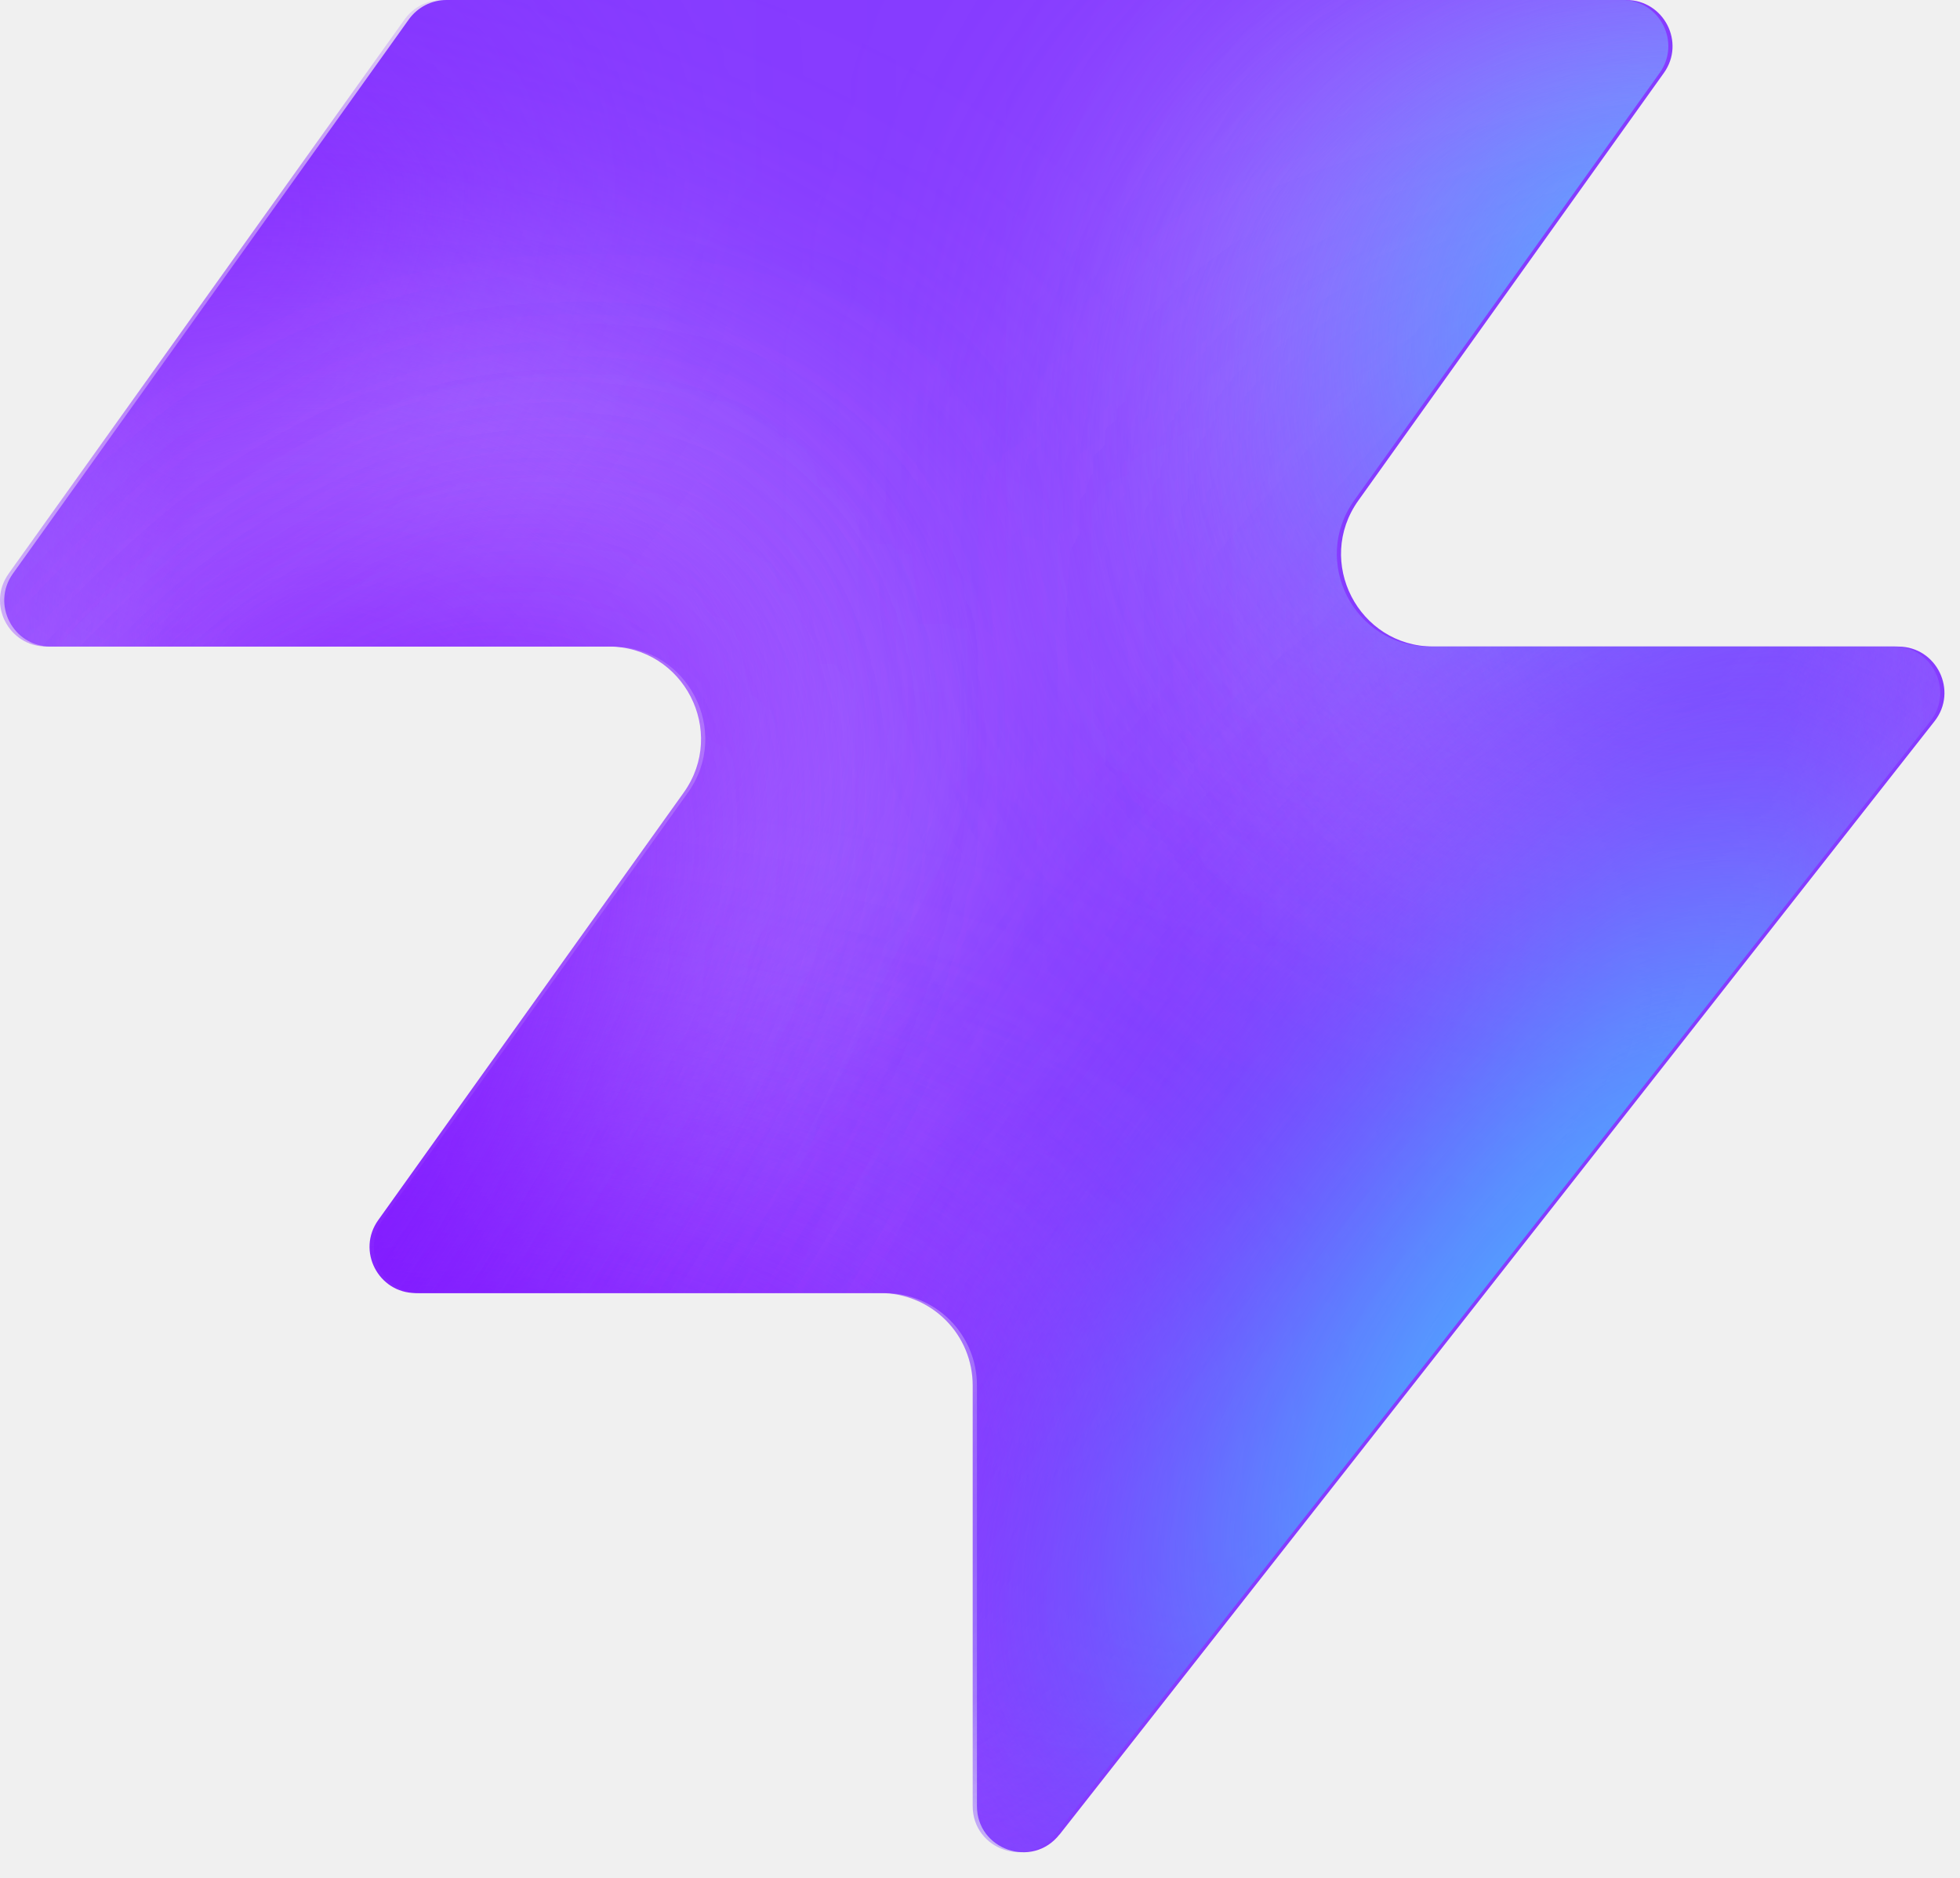
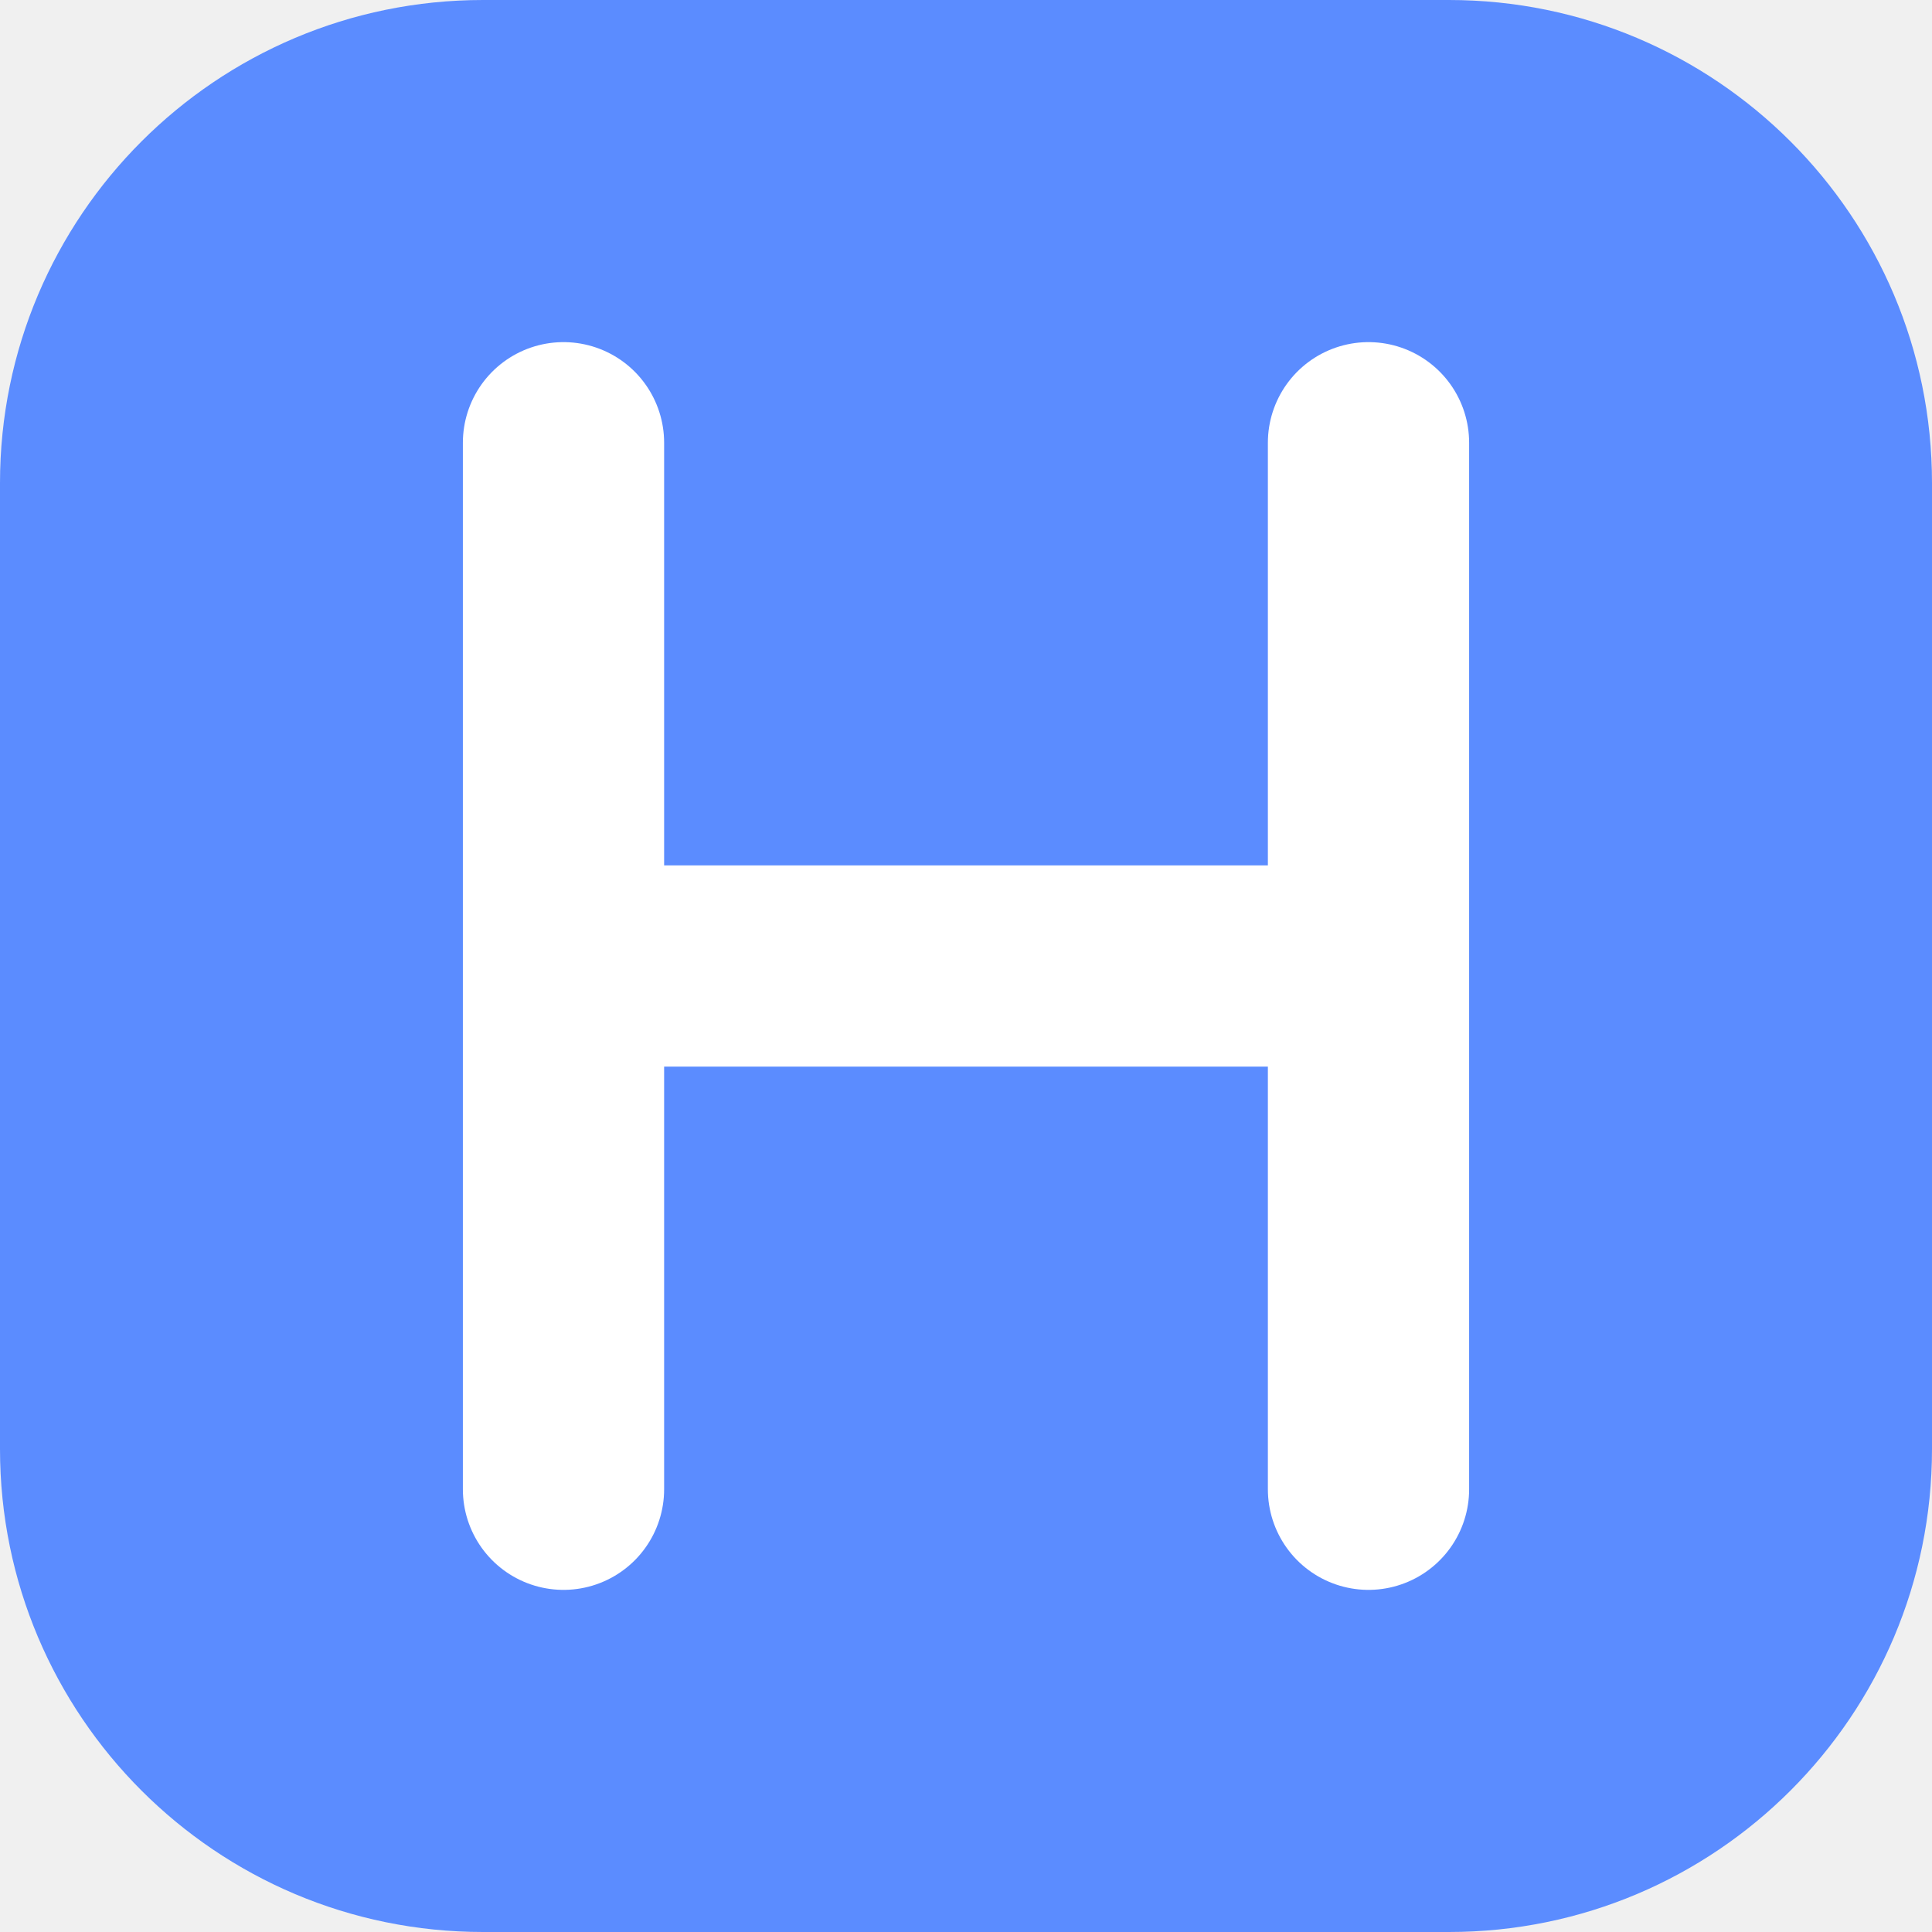
- <svg xmlns="http://www.w3.org/2000/svg" width="48" height="46" fill="none" viewBox="0 0 48 46">
-   <path fill="#863bff" d="M25.946 44.938c-.664.845-2.021.375-2.021-.698V33.937a2.26 2.26 0 0 0-2.262-2.262H10.287c-.92 0-1.456-1.04-.92-1.788l7.48-10.471c1.07-1.497 0-3.578-1.842-3.578H1.237c-.92 0-1.456-1.04-.92-1.788L10.013.474c.214-.297.556-.474.92-.474h28.894c.92 0 1.456 1.04.92 1.788l-7.48 10.471c-1.07 1.498 0 3.579 1.842 3.579h11.377c.943 0 1.473 1.088.89 1.83L25.947 44.94z" style="fill:#863bff;fill:color(display-p3 .525 .23 1);fill-opacity:1" />
-   <mask id="a" width="48" height="46" x="0" y="0" maskUnits="userSpaceOnUse" style="mask-type:alpha">
-     <path fill="#000" d="M25.842 44.938c-.664.844-2.021.375-2.021-.698V33.937a2.26 2.26 0 0 0-2.262-2.262H10.183c-.92 0-1.456-1.04-.92-1.788l7.48-10.471c1.07-1.498 0-3.579-1.842-3.579H1.133c-.92 0-1.456-1.04-.92-1.787L9.91.473c.214-.297.556-.474.92-.474h28.894c.92 0 1.456 1.04.92 1.788l-7.48 10.471c-1.07 1.498 0 3.578 1.842 3.578h11.377c.943 0 1.473 1.088.89 1.832L25.843 44.94z" style="fill:#000;fill-opacity:1" />
-   </mask>
-   <g mask="url(#a)">
-     <g filter="url(#b)">
-       <ellipse cx="5.508" cy="14.704" fill="#ede6ff" rx="5.508" ry="14.704" style="fill:#ede6ff;fill:color(display-p3 .927 .903 1);fill-opacity:1" transform="matrix(.00324 1 1 -.00324 -4.47 31.516)" />
-     </g>
-     <g filter="url(#c)">
-       <ellipse cx="10.399" cy="29.851" fill="#ede6ff" rx="10.399" ry="29.851" style="fill:#ede6ff;fill:color(display-p3 .927 .903 1);fill-opacity:1" transform="matrix(.00324 1 1 -.00324 -39.328 7.883)" />
-     </g>
-     <g filter="url(#d)">
-       <ellipse cx="5.508" cy="30.487" fill="#7e14ff" rx="5.508" ry="30.487" style="fill:#7e14ff;fill:color(display-p3 .492 .077 1);fill-opacity:1" transform="rotate(89.814 -25.913 -14.639)scale(1 -1)" />
-     </g>
-     <g filter="url(#e)">
-       <ellipse cx="5.508" cy="30.599" fill="#7e14ff" rx="5.508" ry="30.599" style="fill:#7e14ff;fill:color(display-p3 .492 .077 1);fill-opacity:1" transform="rotate(89.814 -32.644 -3.334)scale(1 -1)" />
-     </g>
-     <g filter="url(#f)">
-       <ellipse cx="5.508" cy="30.599" fill="#7e14ff" rx="5.508" ry="30.599" style="fill:#7e14ff;fill:color(display-p3 .492 .077 1);fill-opacity:1" transform="matrix(.00324 1 1 -.00324 -34.34 30.47)" />
-     </g>
-     <g filter="url(#g)">
-       <ellipse cx="14.072" cy="22.078" fill="#ede6ff" rx="14.072" ry="22.078" style="fill:#ede6ff;fill:color(display-p3 .927 .903 1);fill-opacity:1" transform="rotate(93.35 24.506 48.493)scale(-1 1)" />
-     </g>
-     <g filter="url(#h)">
-       <ellipse cx="3.47" cy="21.501" fill="#7e14ff" rx="3.47" ry="21.501" style="fill:#7e14ff;fill:color(display-p3 .492 .077 1);fill-opacity:1" transform="rotate(89.009 28.708 47.59)scale(-1 1)" />
-     </g>
-     <g filter="url(#i)">
-       <ellipse cx="3.47" cy="21.501" fill="#7e14ff" rx="3.47" ry="21.501" style="fill:#7e14ff;fill:color(display-p3 .492 .077 1);fill-opacity:1" transform="rotate(89.009 28.708 47.59)scale(-1 1)" />
-     </g>
-     <g filter="url(#j)">
-       <ellipse cx=".387" cy="8.972" fill="#7e14ff" rx="4.407" ry="29.108" style="fill:#7e14ff;fill:color(display-p3 .492 .077 1);fill-opacity:1" transform="rotate(39.51 .387 8.972)" />
-     </g>
-     <g filter="url(#k)">
-       <ellipse cx="47.523" cy="-6.092" fill="#7e14ff" rx="4.407" ry="29.108" style="fill:#7e14ff;fill:color(display-p3 .492 .077 1);fill-opacity:1" transform="rotate(37.892 47.523 -6.092)" />
-     </g>
-     <g filter="url(#l)">
-       <ellipse cx="41.412" cy="6.333" fill="#47bfff" rx="5.971" ry="9.665" style="fill:#47bfff;fill:color(display-p3 .28 .748 1);fill-opacity:1" transform="rotate(37.892 41.412 6.333)" />
-     </g>
-     <g filter="url(#m)">
-       <ellipse cx="-1.879" cy="38.332" fill="#7e14ff" rx="4.407" ry="29.108" style="fill:#7e14ff;fill:color(display-p3 .492 .077 1);fill-opacity:1" transform="rotate(37.892 -1.88 38.332)" />
-     </g>
-     <g filter="url(#n)">
-       <ellipse cx="-1.879" cy="38.332" fill="#7e14ff" rx="4.407" ry="29.108" style="fill:#7e14ff;fill:color(display-p3 .492 .077 1);fill-opacity:1" transform="rotate(37.892 -1.88 38.332)" />
-     </g>
-     <g filter="url(#o)">
-       <ellipse cx="35.651" cy="29.907" fill="#7e14ff" rx="4.407" ry="29.108" style="fill:#7e14ff;fill:color(display-p3 .492 .077 1);fill-opacity:1" transform="rotate(37.892 35.651 29.907)" />
-     </g>
-     <g filter="url(#p)">
-       <ellipse cx="38.418" cy="32.4" fill="#47bfff" rx="5.971" ry="15.297" style="fill:#47bfff;fill:color(display-p3 .28 .748 1);fill-opacity:1" transform="rotate(37.892 38.418 32.4)" />
-     </g>
-   </g>
-   <defs>
-     <filter id="b" width="60.045" height="41.654" x="-19.77" y="16.149" color-interpolation-filters="sRGB" filterUnits="userSpaceOnUse">
-       <feFlood flood-opacity="0" result="BackgroundImageFix" />
-       <feBlend in="SourceGraphic" in2="BackgroundImageFix" result="shape" />
-       <feGaussianBlur result="effect1_foregroundBlur_2002_17158" stdDeviation="7.659" />
-     </filter>
-     <filter id="c" width="90.34" height="51.437" x="-54.613" y="-7.533" color-interpolation-filters="sRGB" filterUnits="userSpaceOnUse">
-       <feFlood flood-opacity="0" result="BackgroundImageFix" />
-       <feBlend in="SourceGraphic" in2="BackgroundImageFix" result="shape" />
-       <feGaussianBlur result="effect1_foregroundBlur_2002_17158" stdDeviation="7.659" />
-     </filter>
-     <filter id="d" width="79.355" height="29.4" x="-49.64" y="2.03" color-interpolation-filters="sRGB" filterUnits="userSpaceOnUse">
-       <feFlood flood-opacity="0" result="BackgroundImageFix" />
-       <feBlend in="SourceGraphic" in2="BackgroundImageFix" result="shape" />
-       <feGaussianBlur result="effect1_foregroundBlur_2002_17158" stdDeviation="4.596" />
-     </filter>
-     <filter id="e" width="79.579" height="29.4" x="-45.045" y="20.029" color-interpolation-filters="sRGB" filterUnits="userSpaceOnUse">
-       <feFlood flood-opacity="0" result="BackgroundImageFix" />
-       <feBlend in="SourceGraphic" in2="BackgroundImageFix" result="shape" />
-       <feGaussianBlur result="effect1_foregroundBlur_2002_17158" stdDeviation="4.596" />
-     </filter>
-     <filter id="f" width="79.579" height="29.4" x="-43.513" y="21.178" color-interpolation-filters="sRGB" filterUnits="userSpaceOnUse">
-       <feFlood flood-opacity="0" result="BackgroundImageFix" />
-       <feBlend in="SourceGraphic" in2="BackgroundImageFix" result="shape" />
-       <feGaussianBlur result="effect1_foregroundBlur_2002_17158" stdDeviation="4.596" />
-     </filter>
-     <filter id="g" width="74.749" height="58.852" x="15.756" y="-17.901" color-interpolation-filters="sRGB" filterUnits="userSpaceOnUse">
-       <feFlood flood-opacity="0" result="BackgroundImageFix" />
-       <feBlend in="SourceGraphic" in2="BackgroundImageFix" result="shape" />
-       <feGaussianBlur result="effect1_foregroundBlur_2002_17158" stdDeviation="7.659" />
-     </filter>
-     <filter id="h" width="61.377" height="25.362" x="23.548" y="2.284" color-interpolation-filters="sRGB" filterUnits="userSpaceOnUse">
-       <feFlood flood-opacity="0" result="BackgroundImageFix" />
-       <feBlend in="SourceGraphic" in2="BackgroundImageFix" result="shape" />
-       <feGaussianBlur result="effect1_foregroundBlur_2002_17158" stdDeviation="4.596" />
-     </filter>
-     <filter id="i" width="61.377" height="25.362" x="23.548" y="2.284" color-interpolation-filters="sRGB" filterUnits="userSpaceOnUse">
-       <feFlood flood-opacity="0" result="BackgroundImageFix" />
-       <feBlend in="SourceGraphic" in2="BackgroundImageFix" result="shape" />
-       <feGaussianBlur result="effect1_foregroundBlur_2002_17158" stdDeviation="4.596" />
-     </filter>
-     <filter id="j" width="56.045" height="63.649" x="-27.636" y="-22.853" color-interpolation-filters="sRGB" filterUnits="userSpaceOnUse">
-       <feFlood flood-opacity="0" result="BackgroundImageFix" />
-       <feBlend in="SourceGraphic" in2="BackgroundImageFix" result="shape" />
-       <feGaussianBlur result="effect1_foregroundBlur_2002_17158" stdDeviation="4.596" />
-     </filter>
-     <filter id="k" width="54.814" height="64.646" x="20.116" y="-38.415" color-interpolation-filters="sRGB" filterUnits="userSpaceOnUse">
-       <feFlood flood-opacity="0" result="BackgroundImageFix" />
-       <feBlend in="SourceGraphic" in2="BackgroundImageFix" result="shape" />
-       <feGaussianBlur result="effect1_foregroundBlur_2002_17158" stdDeviation="4.596" />
-     </filter>
-     <filter id="l" width="33.541" height="35.313" x="24.641" y="-11.323" color-interpolation-filters="sRGB" filterUnits="userSpaceOnUse">
-       <feFlood flood-opacity="0" result="BackgroundImageFix" />
-       <feBlend in="SourceGraphic" in2="BackgroundImageFix" result="shape" />
-       <feGaussianBlur result="effect1_foregroundBlur_2002_17158" stdDeviation="4.596" />
-     </filter>
-     <filter id="m" width="54.814" height="64.646" x="-29.286" y="6.009" color-interpolation-filters="sRGB" filterUnits="userSpaceOnUse">
-       <feFlood flood-opacity="0" result="BackgroundImageFix" />
-       <feBlend in="SourceGraphic" in2="BackgroundImageFix" result="shape" />
-       <feGaussianBlur result="effect1_foregroundBlur_2002_17158" stdDeviation="4.596" />
-     </filter>
-     <filter id="n" width="54.814" height="64.646" x="-29.286" y="6.009" color-interpolation-filters="sRGB" filterUnits="userSpaceOnUse">
-       <feFlood flood-opacity="0" result="BackgroundImageFix" />
-       <feBlend in="SourceGraphic" in2="BackgroundImageFix" result="shape" />
-       <feGaussianBlur result="effect1_foregroundBlur_2002_17158" stdDeviation="4.596" />
-     </filter>
-     <filter id="o" width="54.814" height="64.646" x="8.244" y="-2.416" color-interpolation-filters="sRGB" filterUnits="userSpaceOnUse">
-       <feFlood flood-opacity="0" result="BackgroundImageFix" />
-       <feBlend in="SourceGraphic" in2="BackgroundImageFix" result="shape" />
-       <feGaussianBlur result="effect1_foregroundBlur_2002_17158" stdDeviation="4.596" />
-     </filter>
-     <filter id="p" width="39.409" height="43.623" x="18.713" y="10.588" color-interpolation-filters="sRGB" filterUnits="userSpaceOnUse">
-       <feFlood flood-opacity="0" result="BackgroundImageFix" />
-       <feBlend in="SourceGraphic" in2="BackgroundImageFix" result="shape" />
-       <feGaussianBlur result="effect1_foregroundBlur_2002_17158" stdDeviation="4.596" />
-     </filter>
-   </defs>
+ <svg xmlns="http://www.w3.org/2000/svg" width="48" height="48" viewBox="0 0 48 48">
+   <rect width="48" height="48" rx="12" fill="#5b8cff" />
+   <path d="M14 11v26M34 11v26M14 24h20" stroke="#ffffff" stroke-width="5" stroke-linecap="round" />
</svg>
